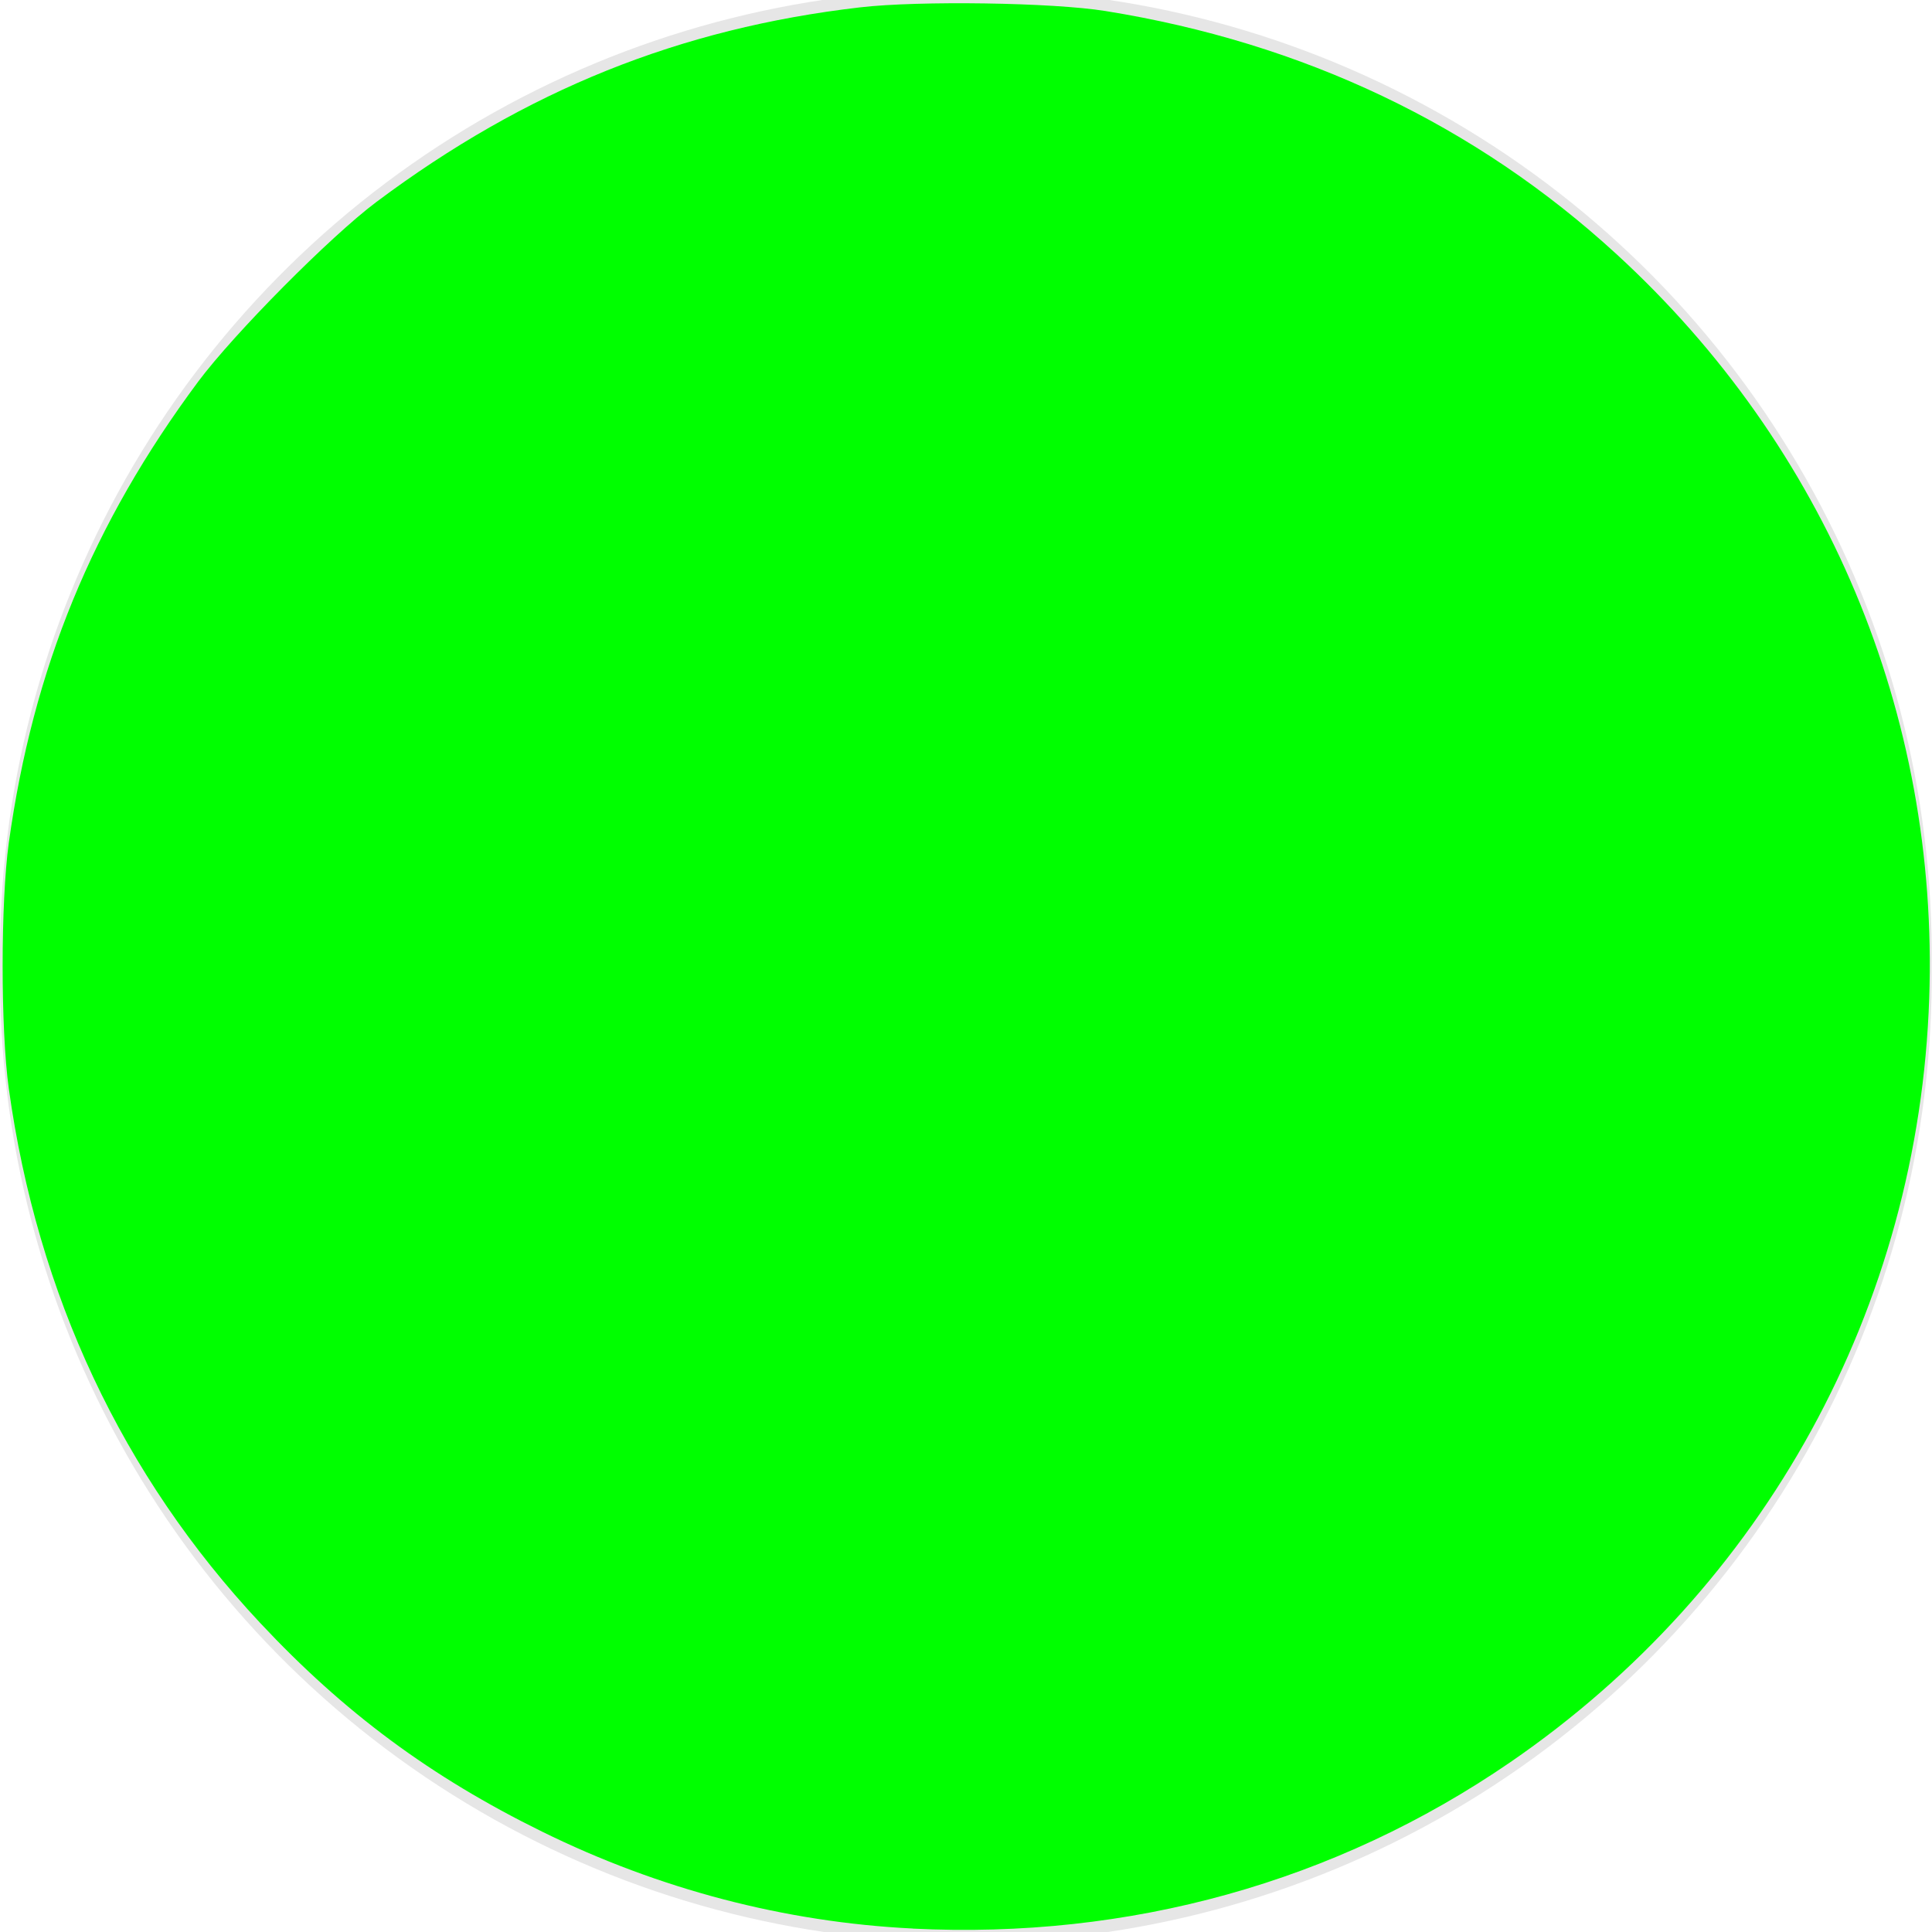
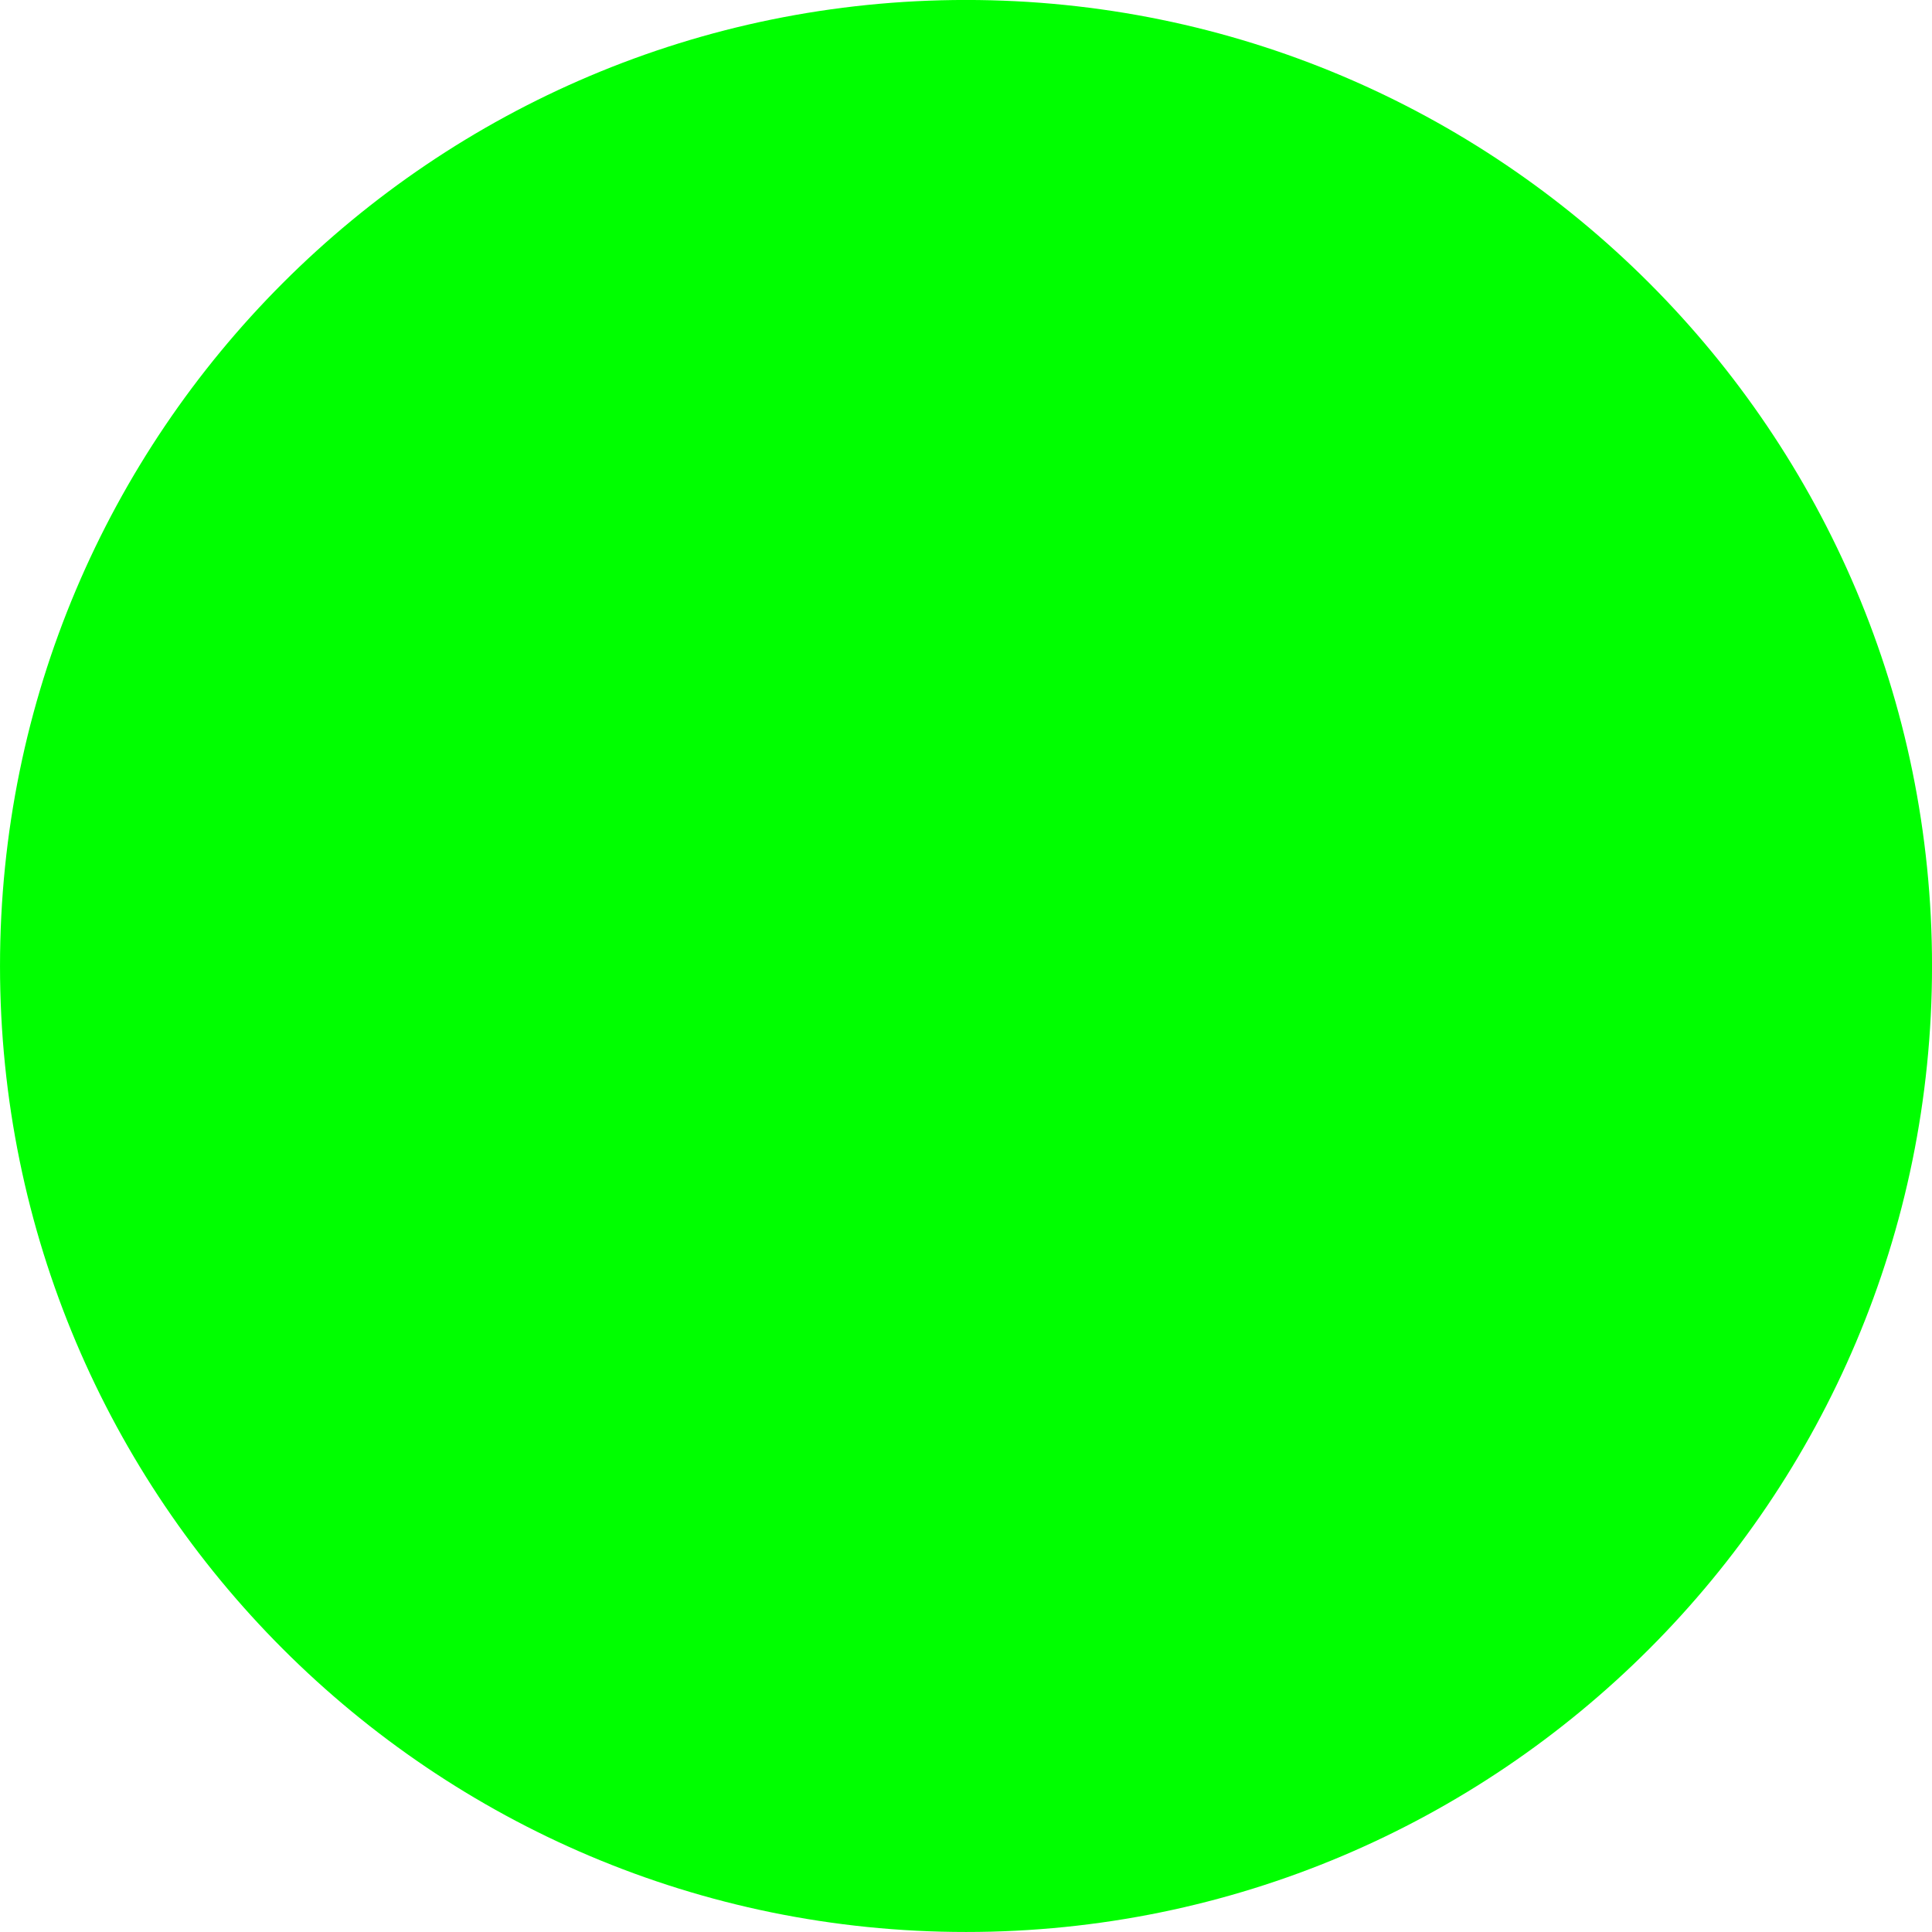
- <svg xmlns="http://www.w3.org/2000/svg" version="1.1" width="25" height="25" id="svg2">
-   <defs id="defs4" />
-   <g transform="translate(0,-1027.362)" id="layer1">
-     <path d="m 24.286,19.598 a 8.17,7.902 0 1 1 -16.339,0 8.17,7.902 0 1 1 16.339,0 z" transform="matrix(1.529765,0,0,1.58172,-12.15616,1008.862)" id="path2985" style="fill:#e6e6e6;fill-opacity:1" />
-     <path d="M 11.809,24.955 C 10.157,24.873 8.529,24.447 7.014,23.701 5.573,22.992 4.454,22.163 3.365,20.999 1.584,19.095 0.485,16.757 0.114,14.087 0.007,13.322 0.008,11.669 0.114,10.905 0.429,8.646 1.196,6.78 2.564,4.939 3.026,4.319 4.275,3.059 4.871,2.613 6.805,1.167 8.796,0.366 11.131,0.095 c 0.761,-0.088 2.49,-0.063 3.176,0.048 2.557,0.411 4.787,1.472 6.612,3.147 2.716,2.492 4.17,5.954 4.045,9.627 -0.136,3.995 -2.127,7.625 -5.421,9.886 -2.26,1.551 -4.924,2.293 -7.734,2.153 z" transform="translate(0,1027.362)" id="path2987" style="fill:#00ff00;fill-opacity:1" />
-   </g>
+ <svg xmlns="http://www.w3.org/2000/svg" id="svg2" version="1.1" width="25" height="25">
+   <defs id="defs6" />
+   <path style="fill:#00ff00;fill-opacity:1;stroke-width:0.3;stroke-linejoin:miter;stroke-miterlimit:4;stroke-dasharray:none" id="path2987" d="m 27.119,15.095 a 12.659,12.659 0 1 1 -25.318,0 12.659,12.659 0 1 1 25.318,0 z" transform="matrix(0.9874477,0,0,0.9874477,-1.778243,-2.405858)" />
</svg>
